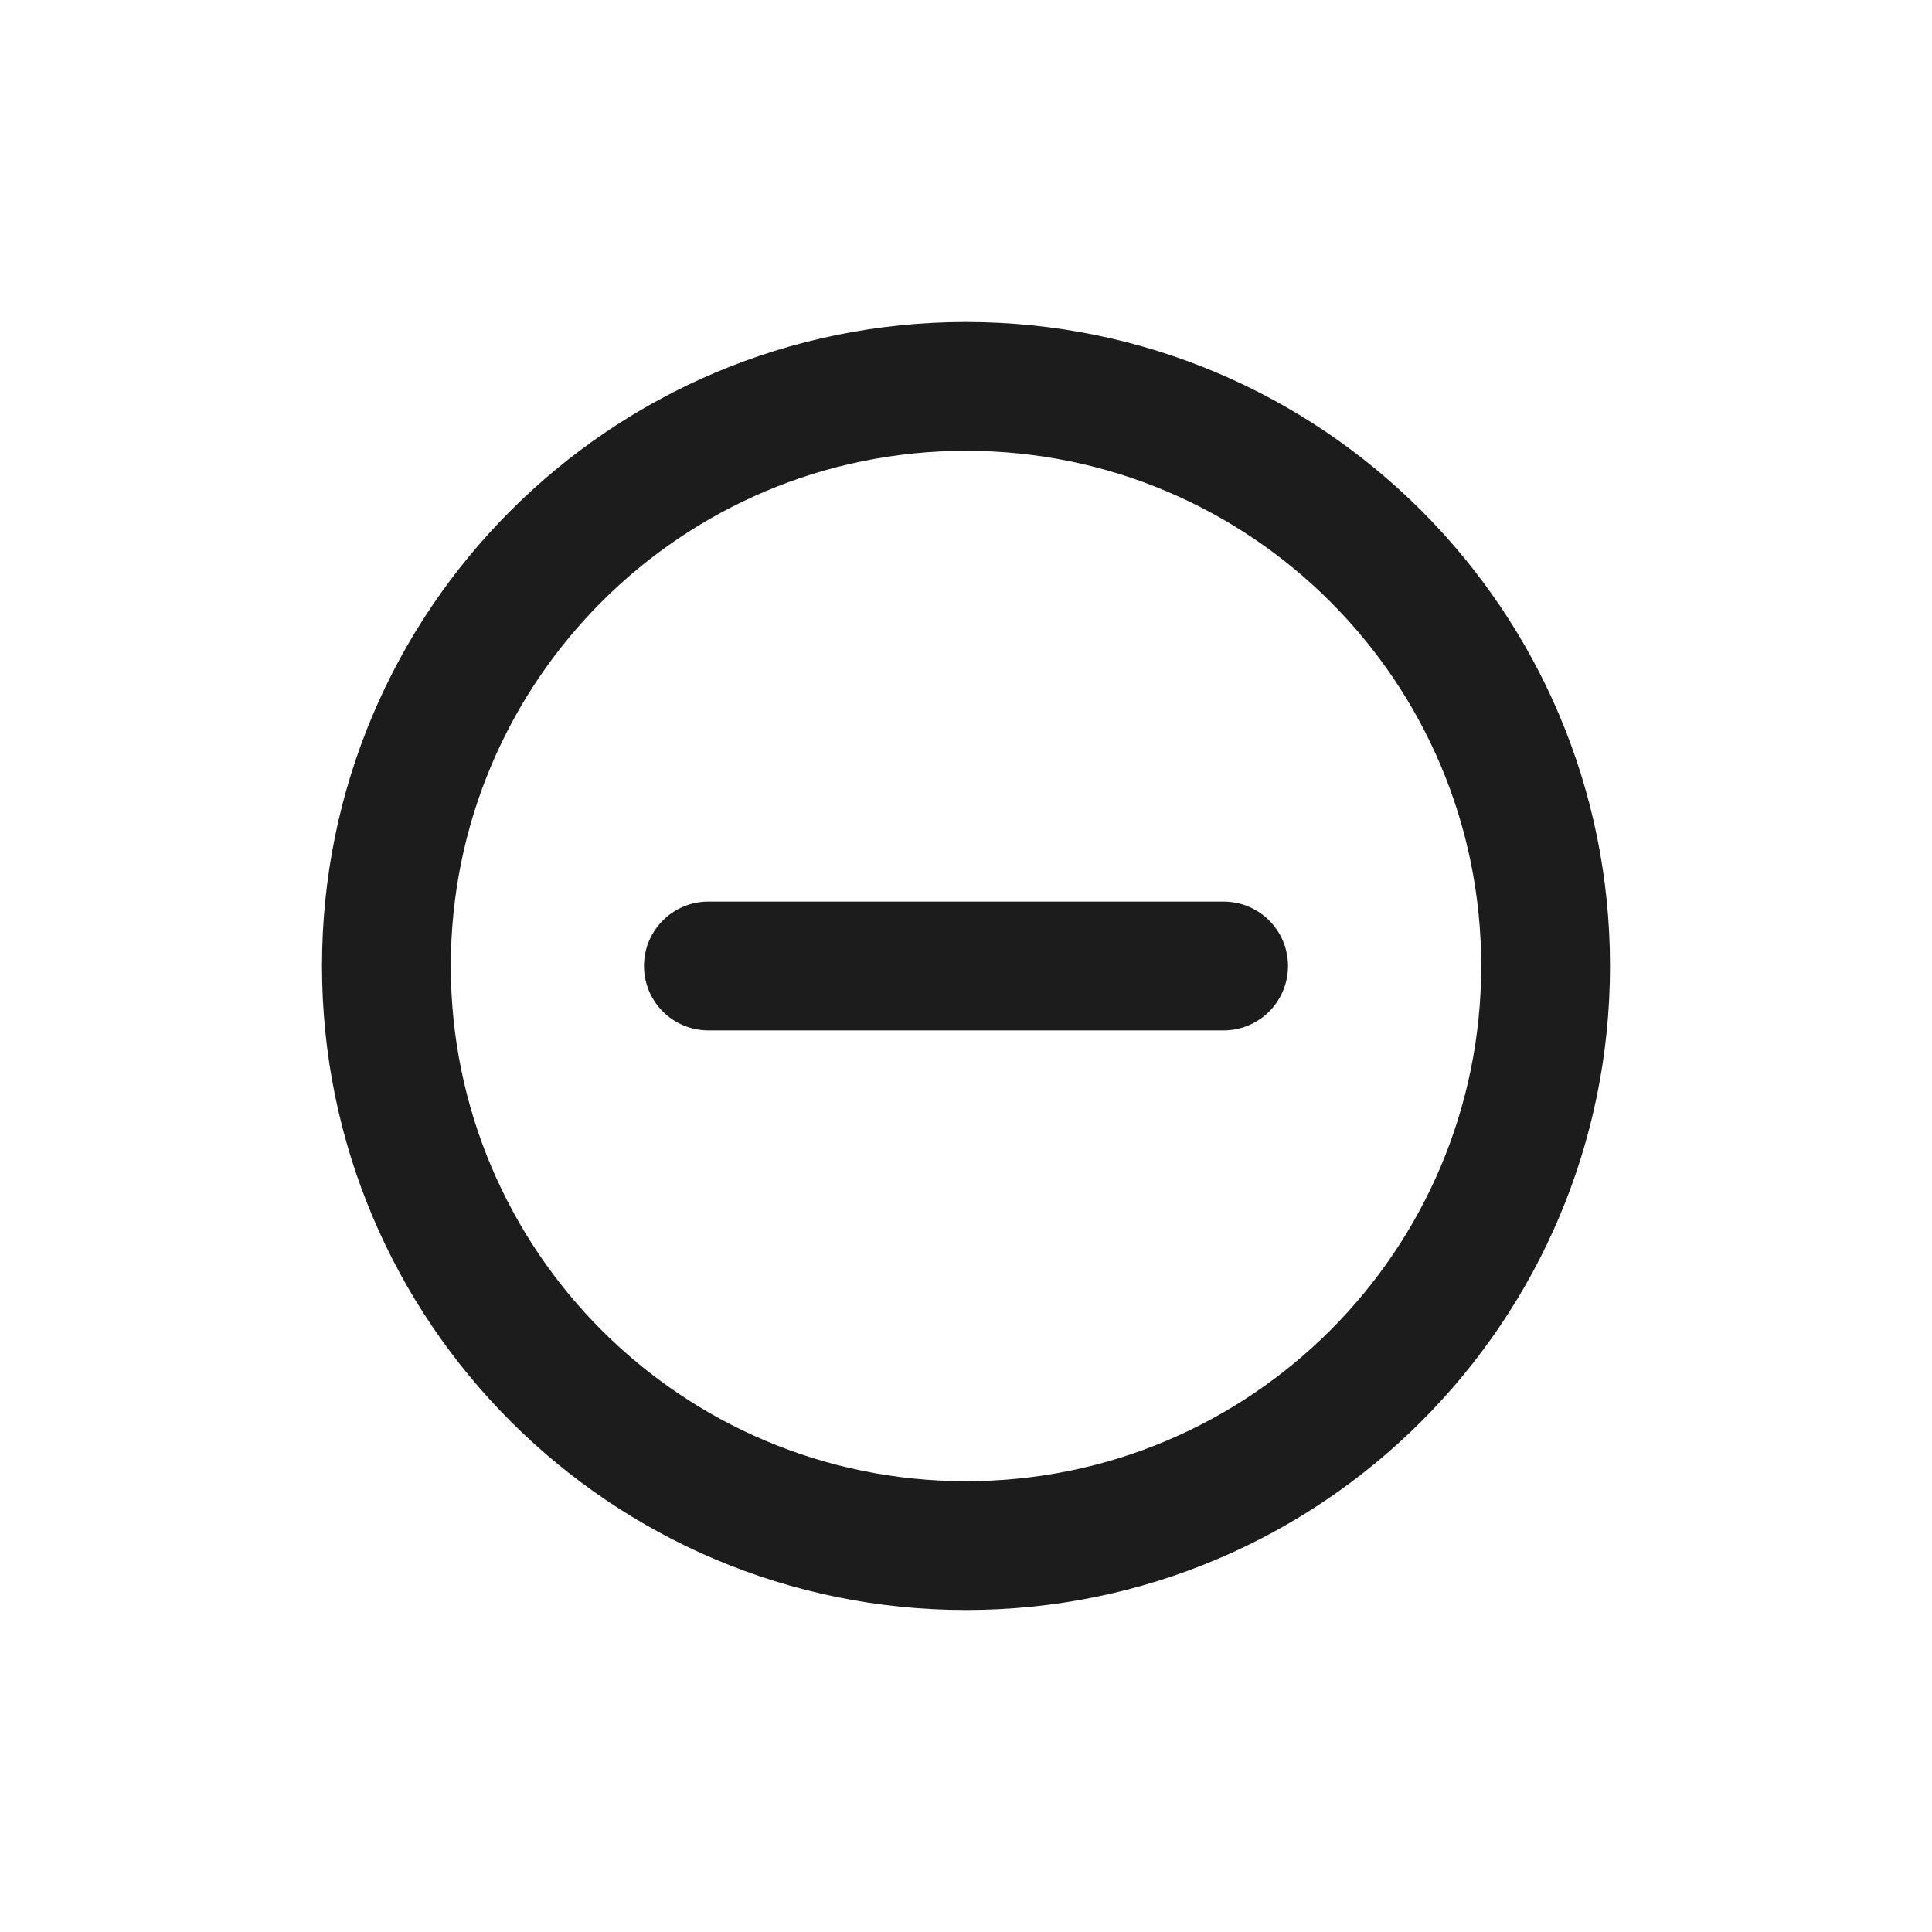
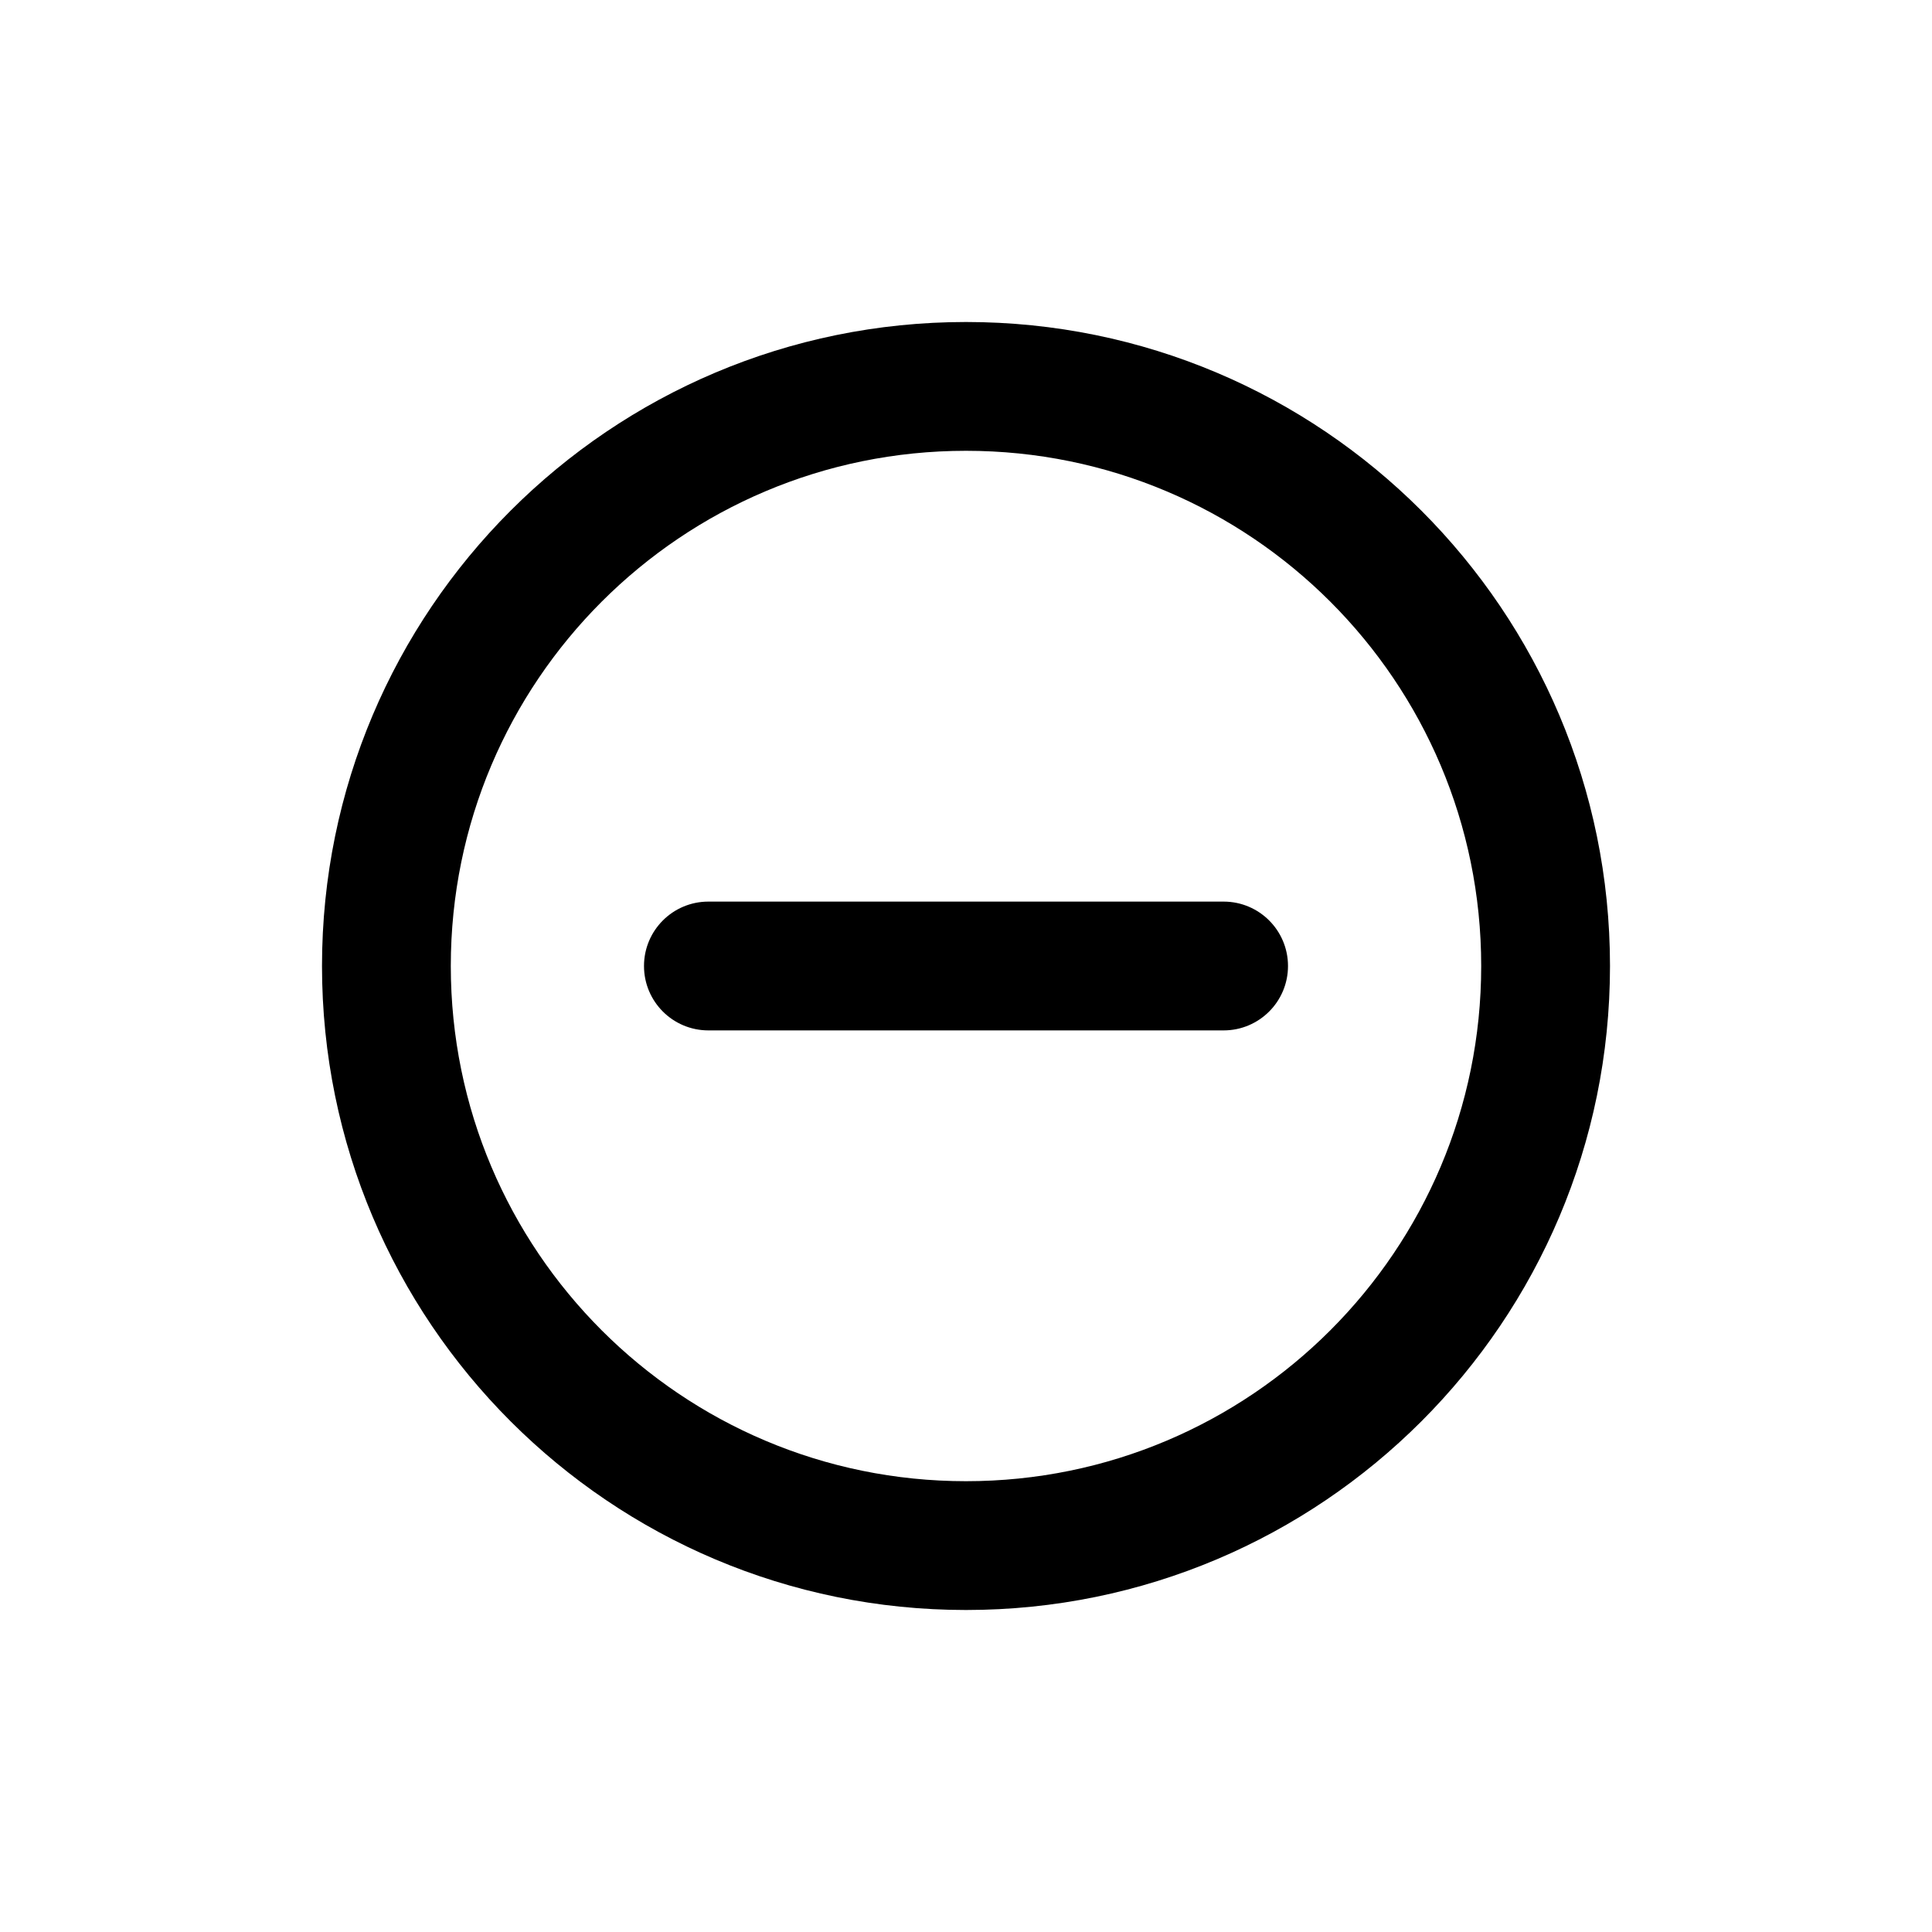
<svg xmlns="http://www.w3.org/2000/svg" width="24" height="24" viewBox="0 0 24 24" fill="none">
-   <path d="M8.8 11.2C8.358 11.2 8 11.558 8 12C8 12.442 8.358 12.8 8.8 12.8H15.2C15.642 12.8 16 12.442 16 12C16 11.558 15.642 11.2 15.2 11.2H8.8Z" fill="#1C1C1C" />
-   <path fill-rule="evenodd" clip-rule="evenodd" d="M20 12C20 16.418 16.418 20 12 20C7.582 20 4 16.418 4 12C4 7.582 7.582 4 12 4C16.418 4 20 7.582 20 12ZM18.4 12C18.4 15.535 15.535 18.4 12 18.4C8.465 18.4 5.6 15.535 5.6 12C5.6 8.465 8.465 5.6 12 5.6C15.535 5.6 18.4 8.465 18.4 12Z" fill="#1C1C1C" />
+   <path d="M8.8 11.2C8.358 11.2 8 11.558 8 12C8 12.442 8.358 12.8 8.8 12.8H15.2C15.642 12.8 16 12.442 16 12C16 11.558 15.642 11.2 15.2 11.2H8.8Z" fill="currentColor" />
+   <path fill-rule="evenodd" clip-rule="evenodd" d="M20 12C20 16.418 16.418 20 12 20C7.582 20 4 16.418 4 12C4 7.582 7.582 4 12 4C16.418 4 20 7.582 20 12ZM18.4 12C18.4 15.535 15.535 18.4 12 18.4C8.465 18.4 5.6 15.535 5.6 12C5.6 8.465 8.465 5.6 12 5.6C15.535 5.6 18.4 8.465 18.4 12Z" fill="currentColor" />
</svg>
